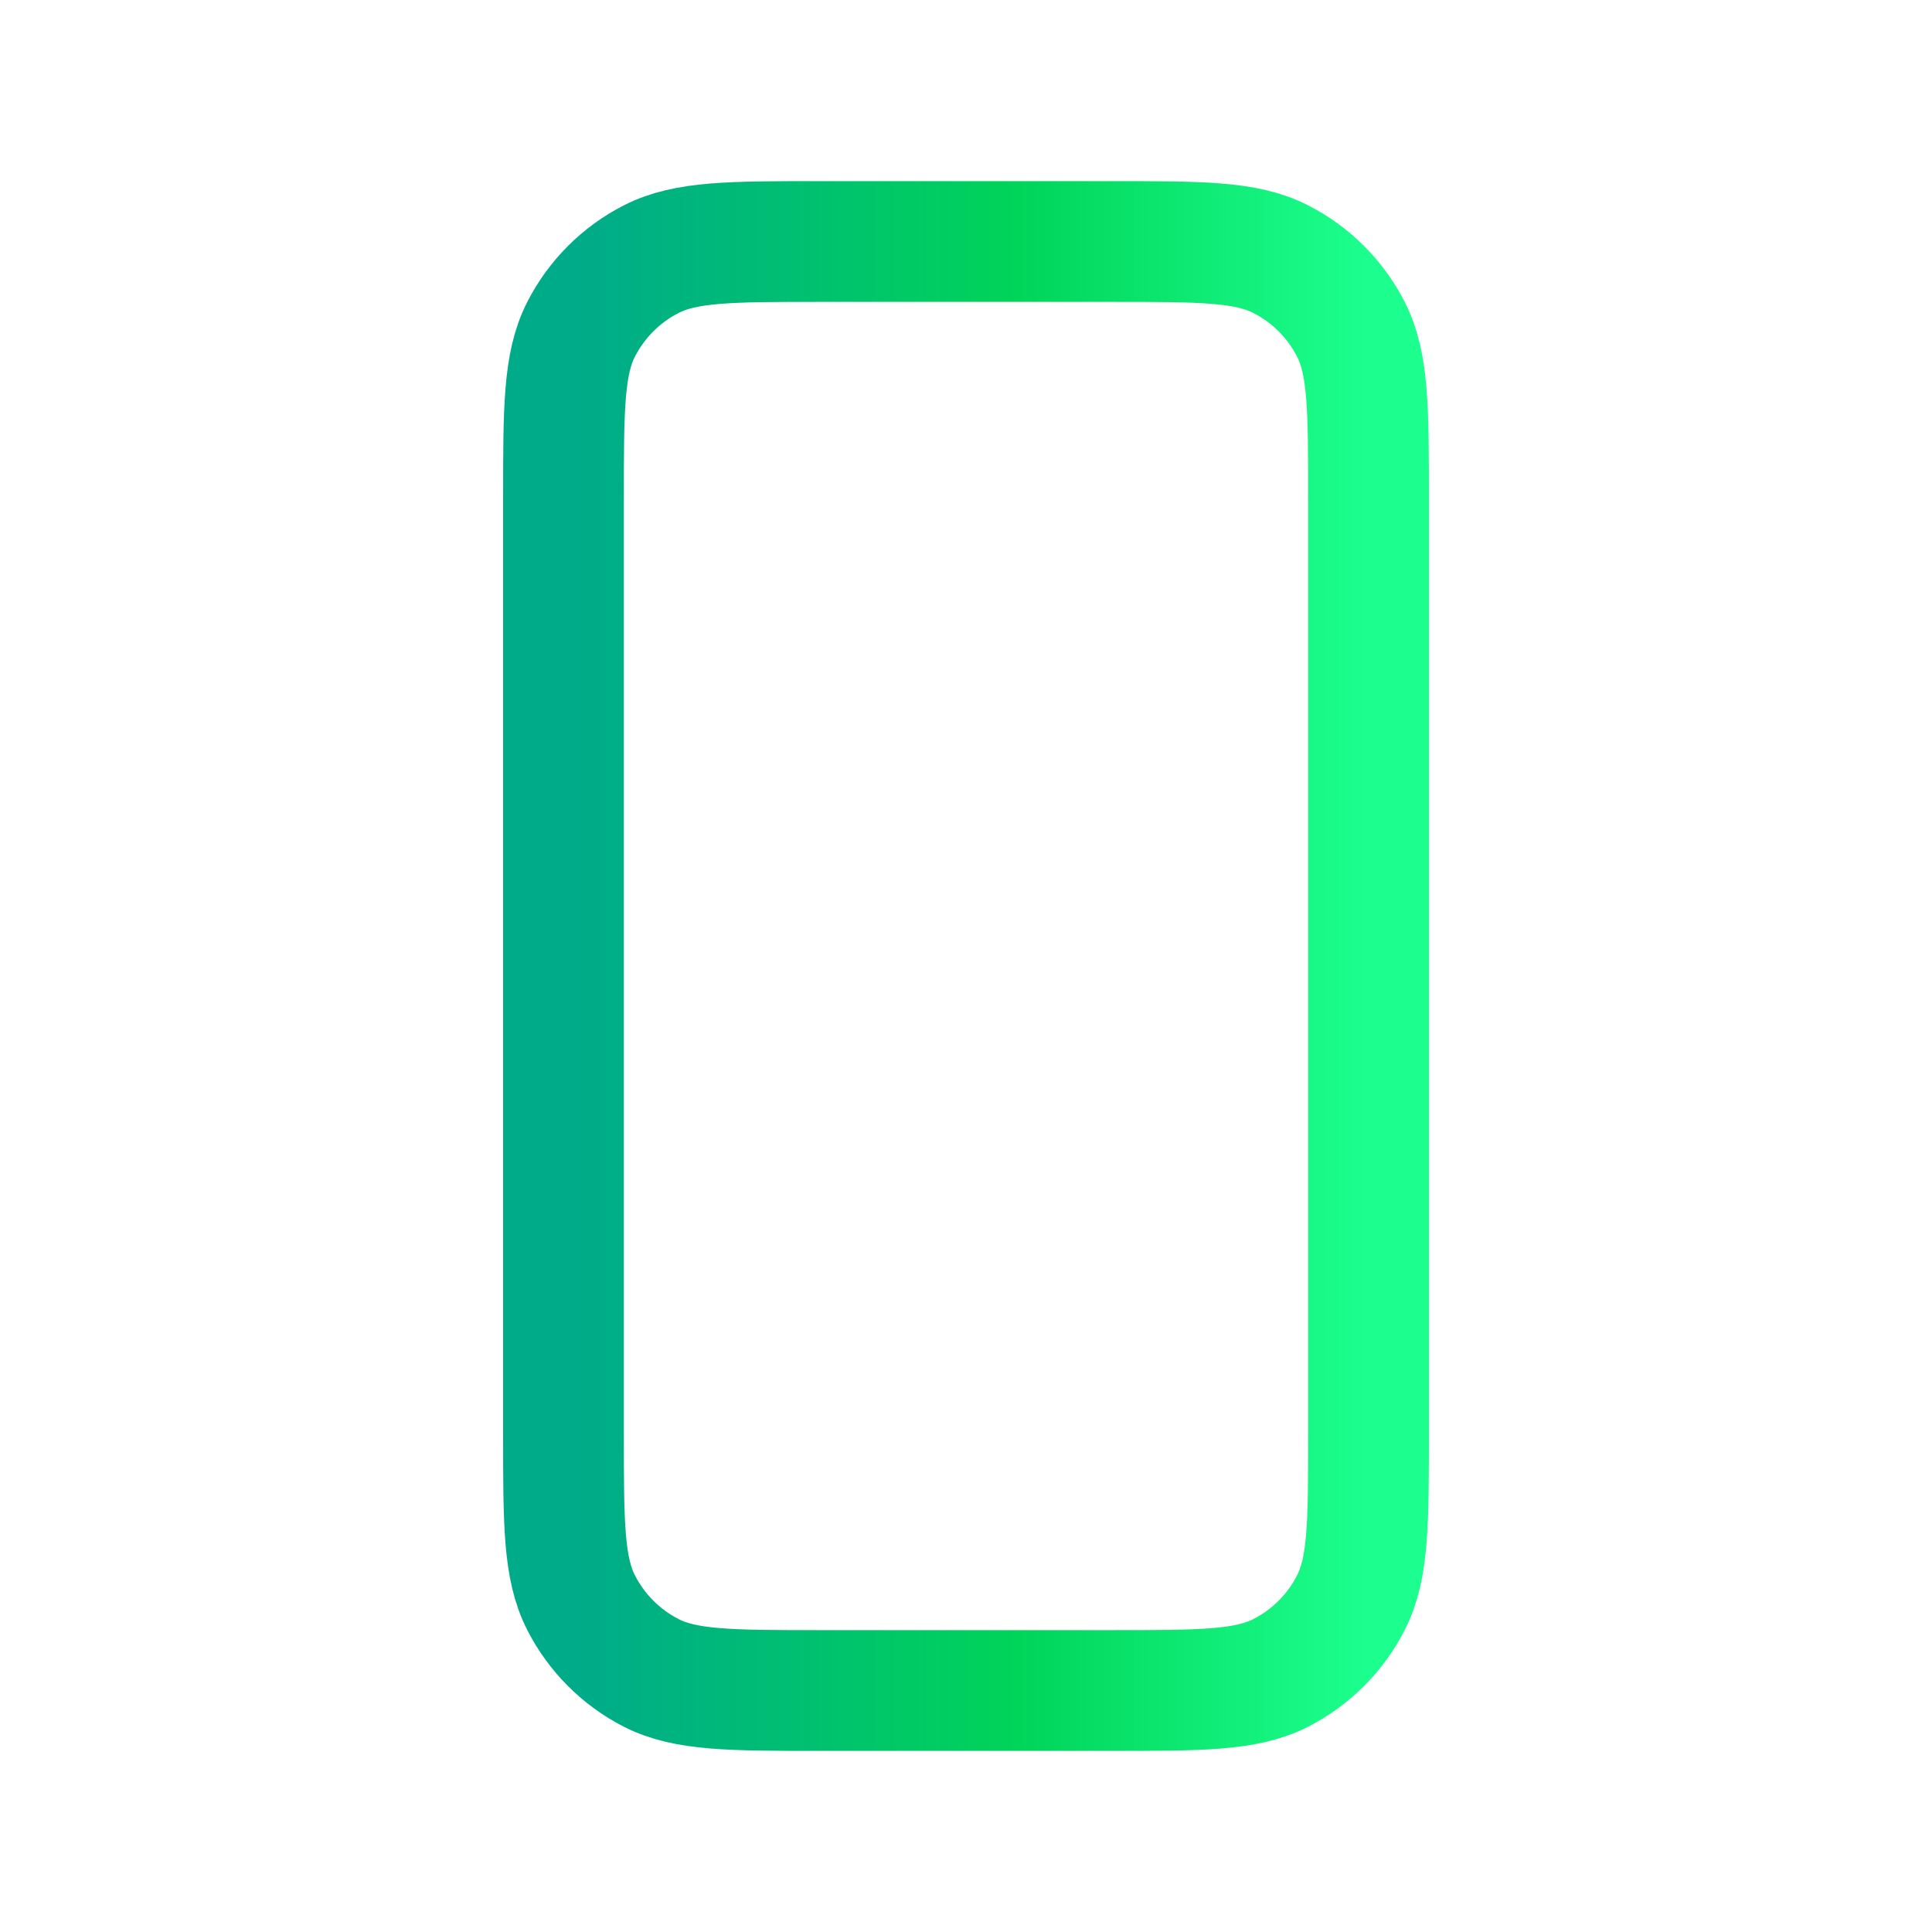
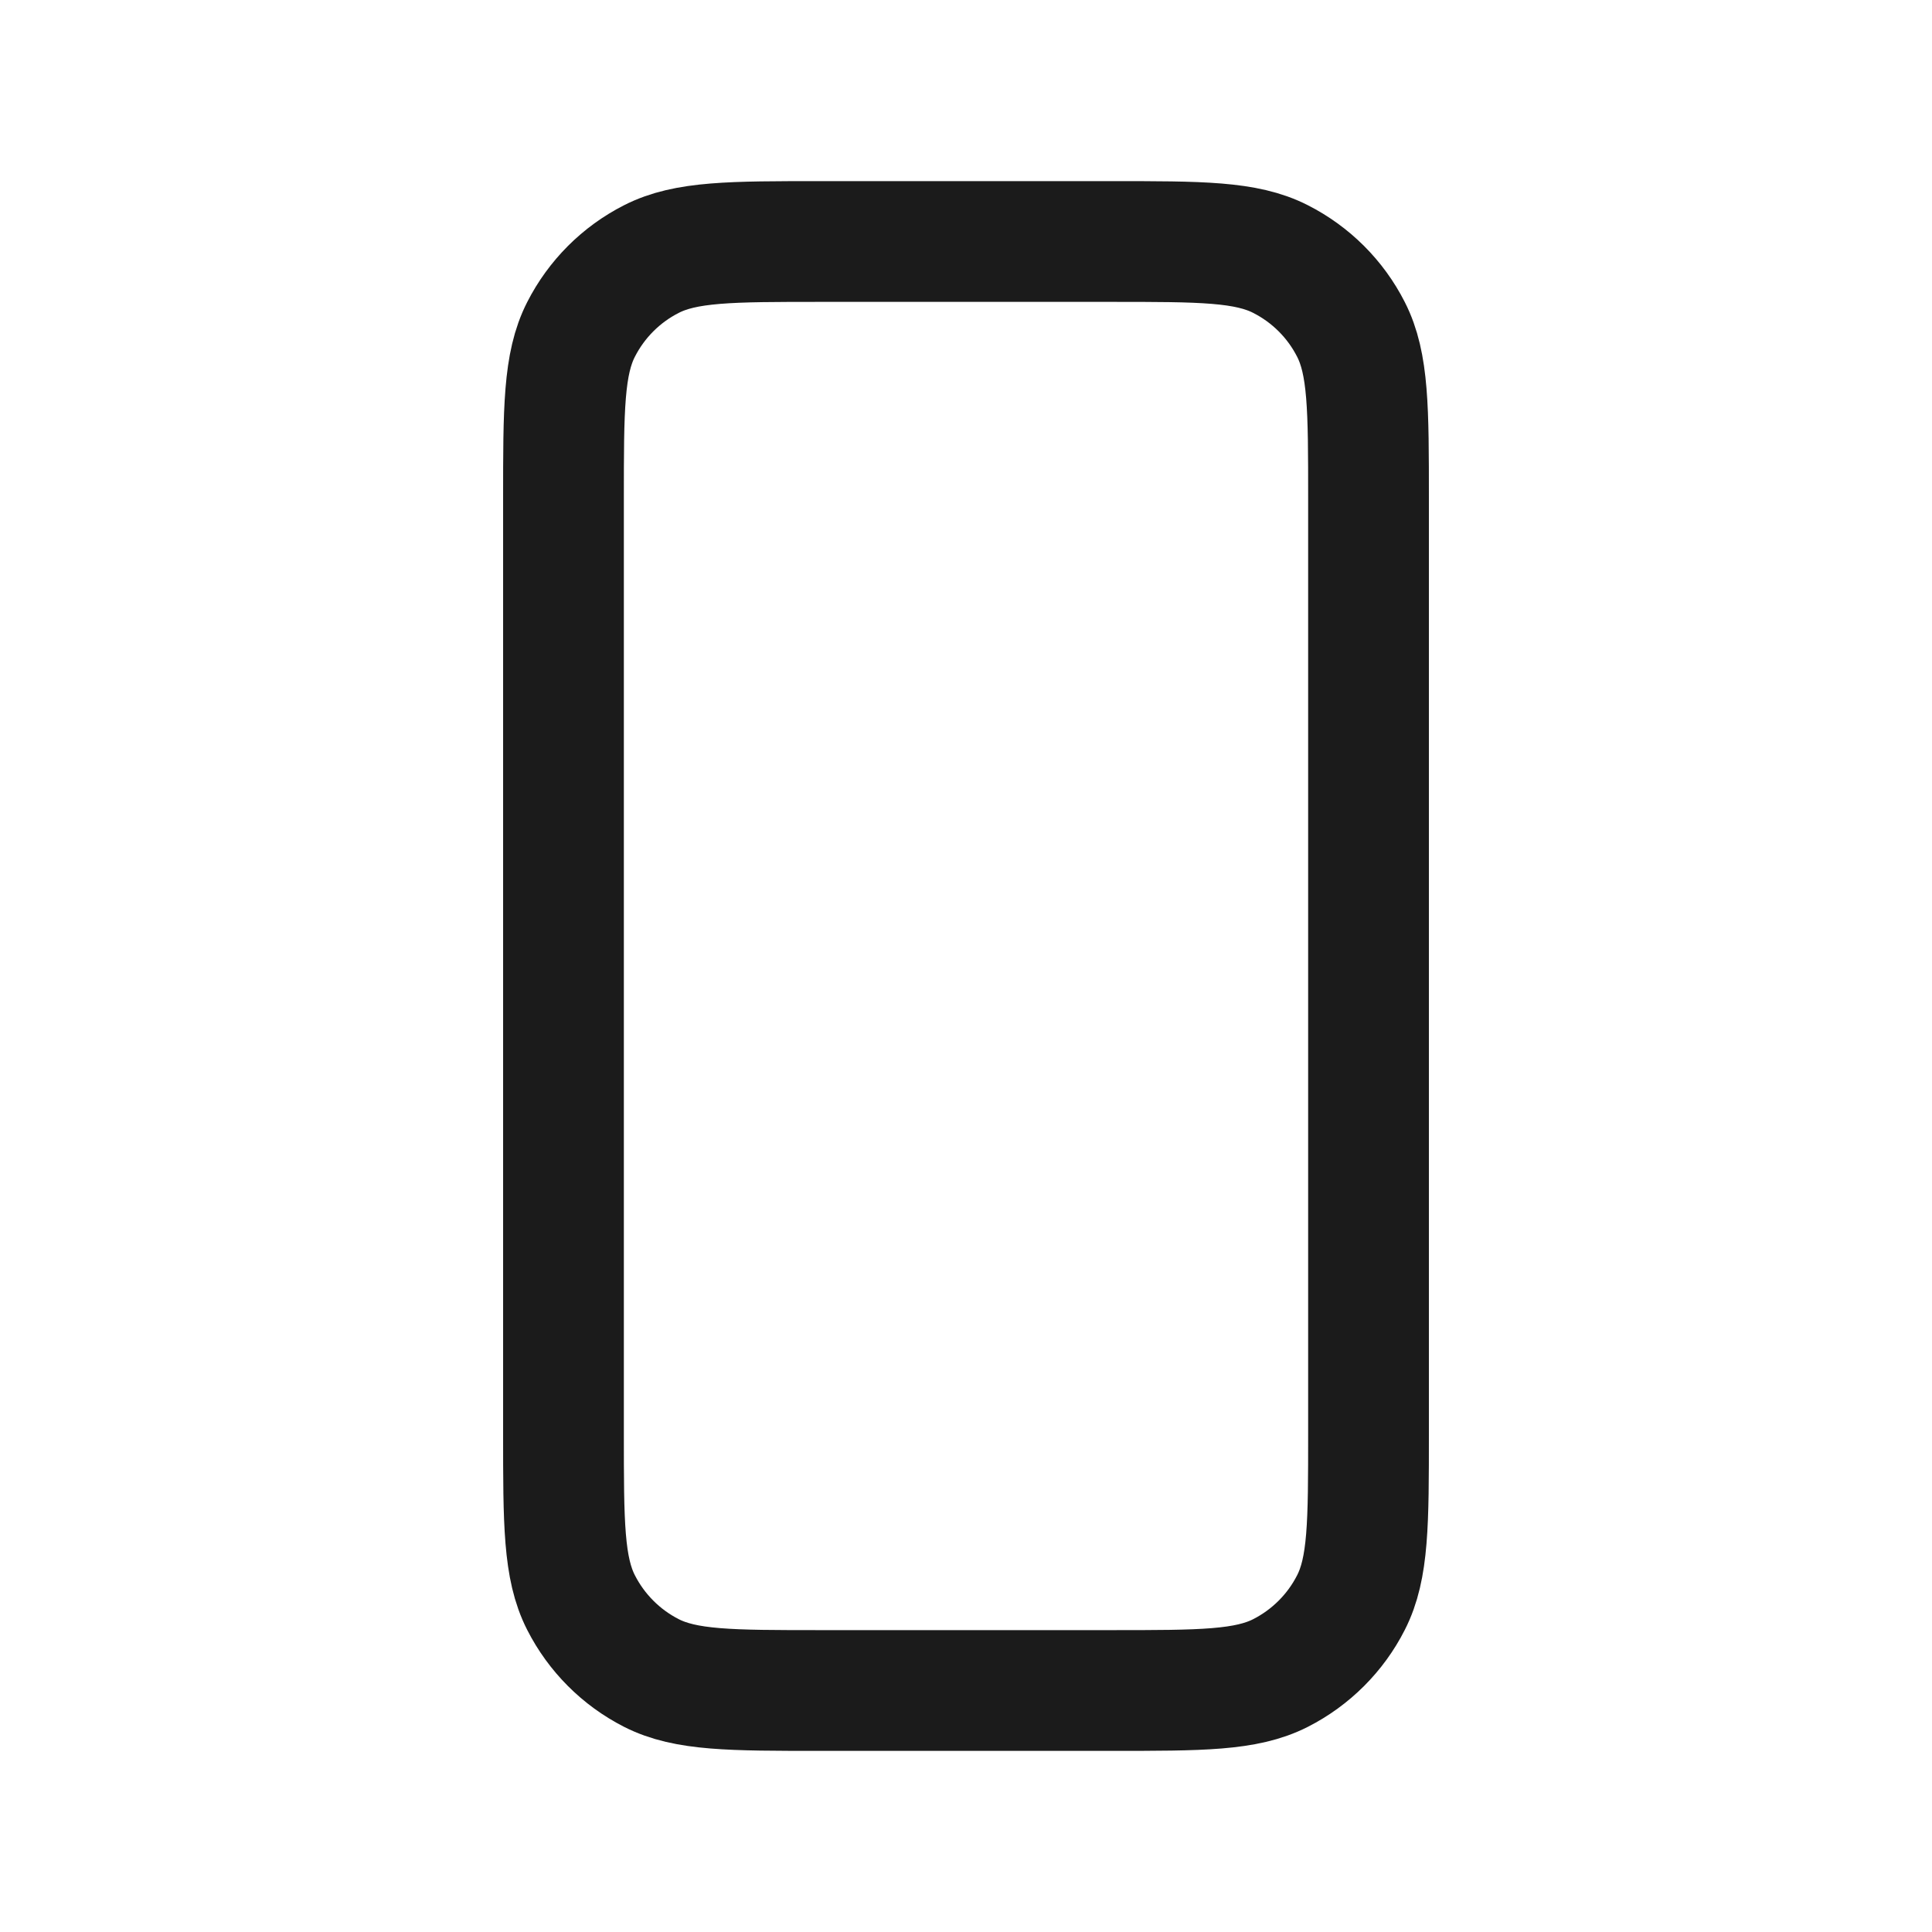
<svg xmlns="http://www.w3.org/2000/svg" width="32" height="32" viewBox="0 0 32 32" fill="none">
-   <path d="M9.333 8.267V23.734C9.333 25.227 9.333 25.973 9.624 26.544C9.88 27.046 10.287 27.454 10.789 27.71C11.359 28 12.105 28 13.596 28H18.404C19.895 28 20.64 28 21.21 27.71C21.712 27.454 22.121 27.046 22.376 26.544C22.667 25.974 22.667 25.229 22.667 23.738V8.263C22.667 6.772 22.667 6.026 22.376 5.456C22.121 4.954 21.712 4.546 21.21 4.291C20.639 4 19.894 4 18.4 4H13.6C12.107 4 11.359 4 10.789 4.291C10.287 4.546 9.88 4.954 9.624 5.456C9.333 6.026 9.333 6.773 9.333 8.267Z" stroke="url(#paint0_linear_4601_2133)" stroke-width="2" stroke-linecap="round" stroke-linejoin="round" />
-   <defs>
-     <linearGradient id="paint0_linear_4601_2133" x1="9.333" y1="16" x2="22.667" y2="16" gradientUnits="userSpaceOnUse">
-       <stop offset="0.024" stop-color="#00AB89" />
-       <stop offset="0.563" stop-color="#00D459" />
-       <stop offset="1" stop-color="#1CFF8E" />
-     </linearGradient>
-   </defs>
+   <path d="M9.333 8.267V23.734C9.333 25.227 9.333 25.973 9.624 26.544C9.88 27.046 10.287 27.454 10.789 27.71C11.359 28 12.105 28 13.596 28H18.404C19.895 28 20.64 28 21.21 27.71C21.712 27.454 22.121 27.046 22.376 26.544C22.667 25.974 22.667 25.229 22.667 23.738V8.263C22.667 6.772 22.667 6.026 22.376 5.456C22.121 4.954 21.712 4.546 21.21 4.291C20.639 4 19.894 4 18.4 4H13.6C12.107 4 11.359 4 10.789 4.291C10.287 4.546 9.88 4.954 9.624 5.456C9.333 6.026 9.333 6.773 9.333 8.267Z" stroke="#1B1B1B" stroke-width="2" stroke-linecap="round" stroke-linejoin="round" />
</svg>
